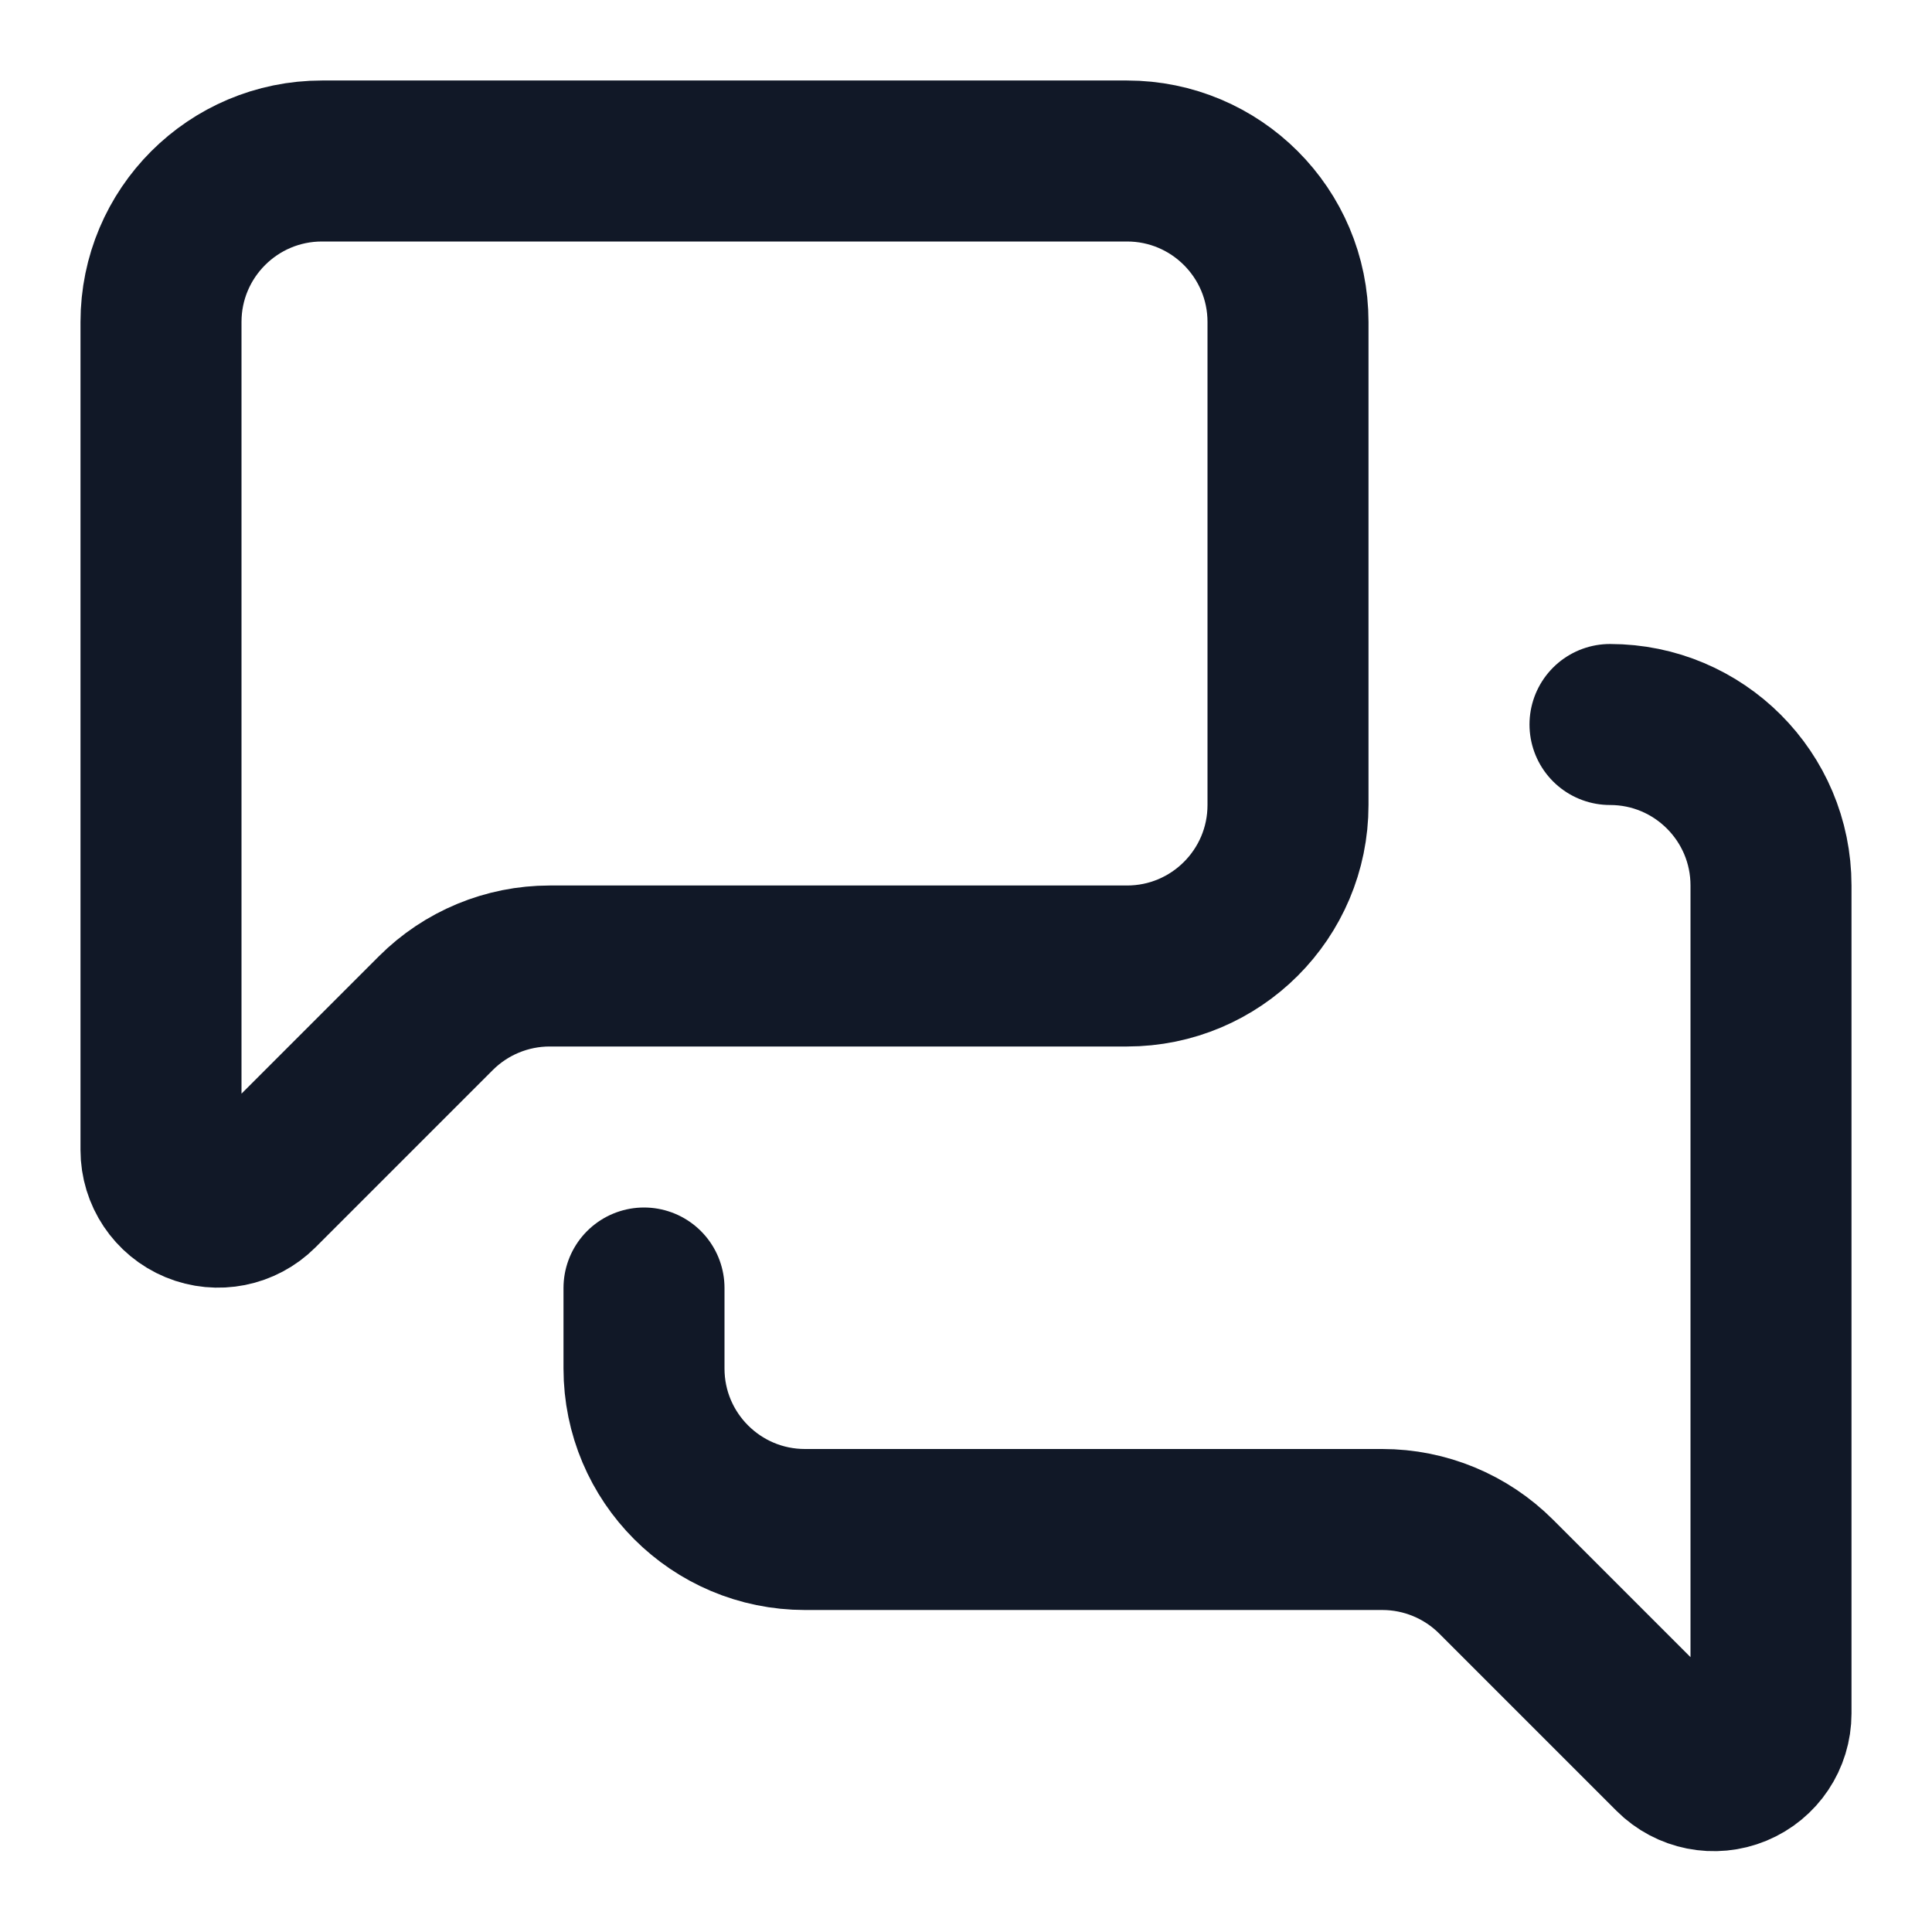
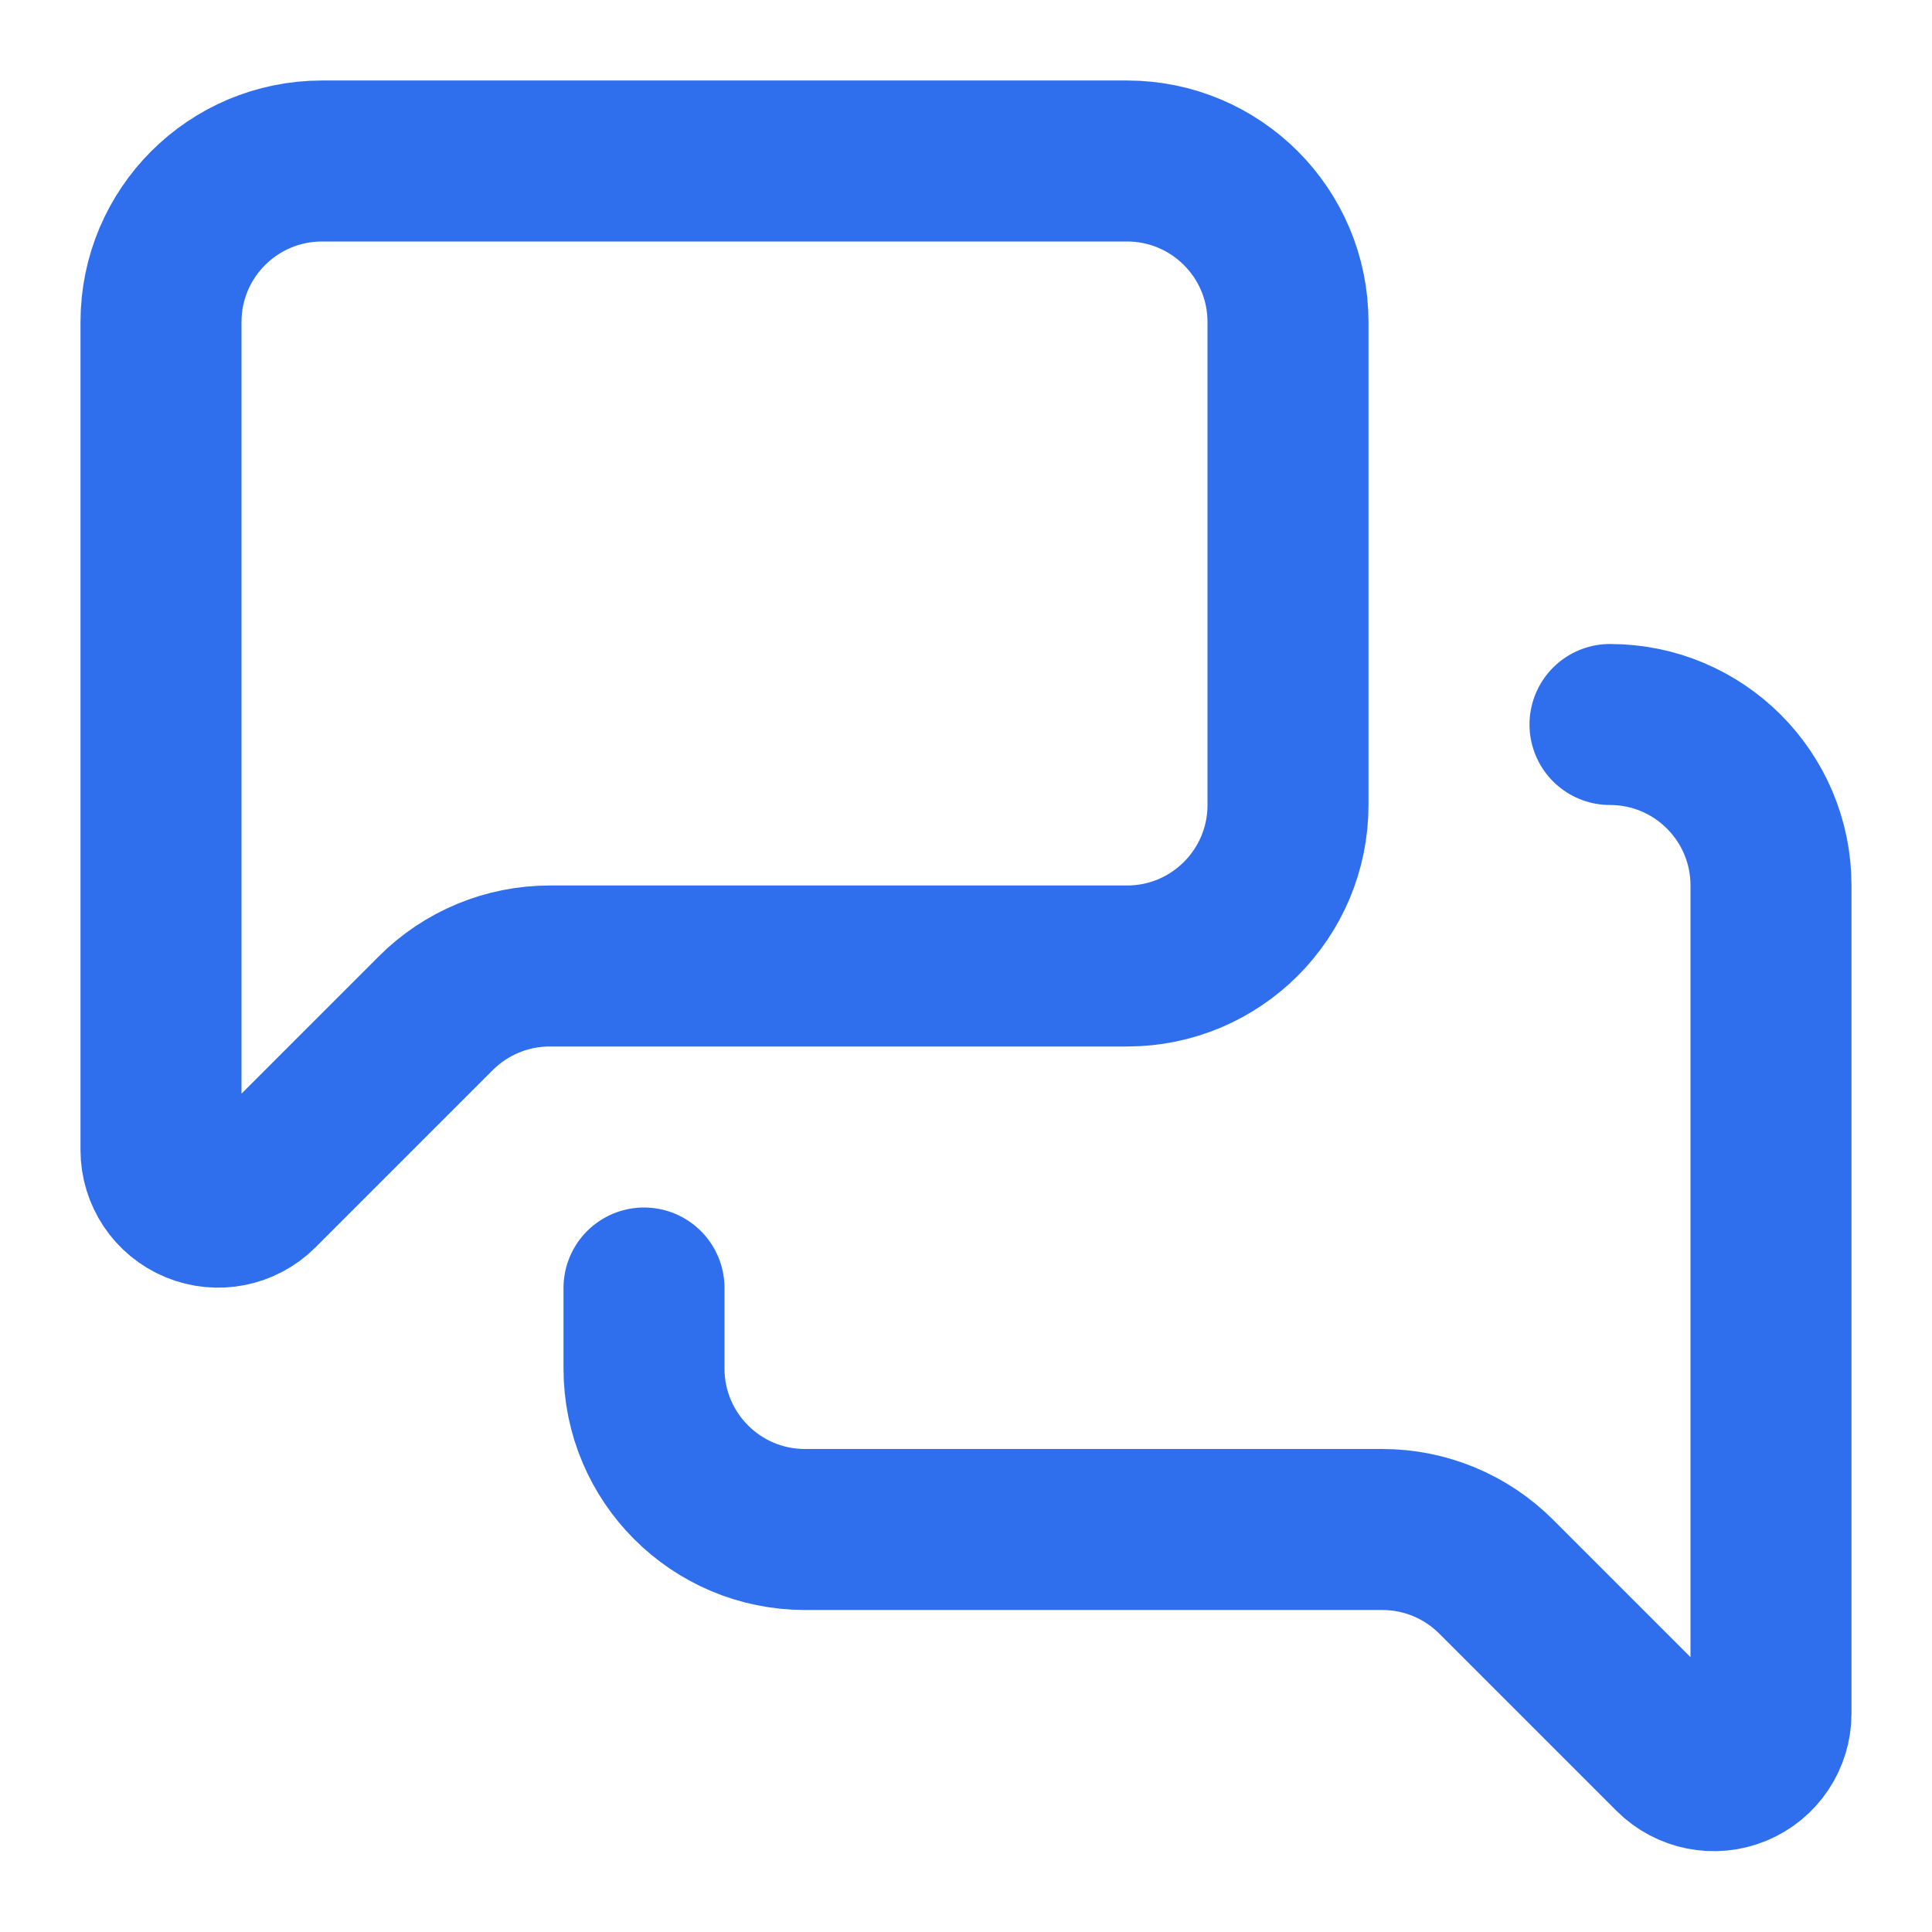
- <svg xmlns="http://www.w3.org/2000/svg" viewBox="0 0 24 24" fill="none" stroke="#111827" stroke-width="2" stroke-linecap="round" stroke-linejoin="round">
+ <svg xmlns="http://www.w3.org/2000/svg" viewBox="0 0 24 24" fill="none" stroke="#2F6FED" stroke-width="2" stroke-linecap="round" stroke-linejoin="round">
  <path d="M16 10a2 2 0 0 1-2 2H6.828a2 2 0 0 0-1.414.586l-2.202 2.202A.71.71 0 0 1 2 14.286V4a2 2 0 0 1 2-2h10a2 2 0 0 1 2 2z" />
  <path d="M20 9a2 2 0 0 1 2 2v10.286a.71.71 0 0 1-1.212.502l-2.202-2.202A2 2 0 0 0 17.172 19H10a2 2 0 0 1-2-2v-1" />
</svg>
